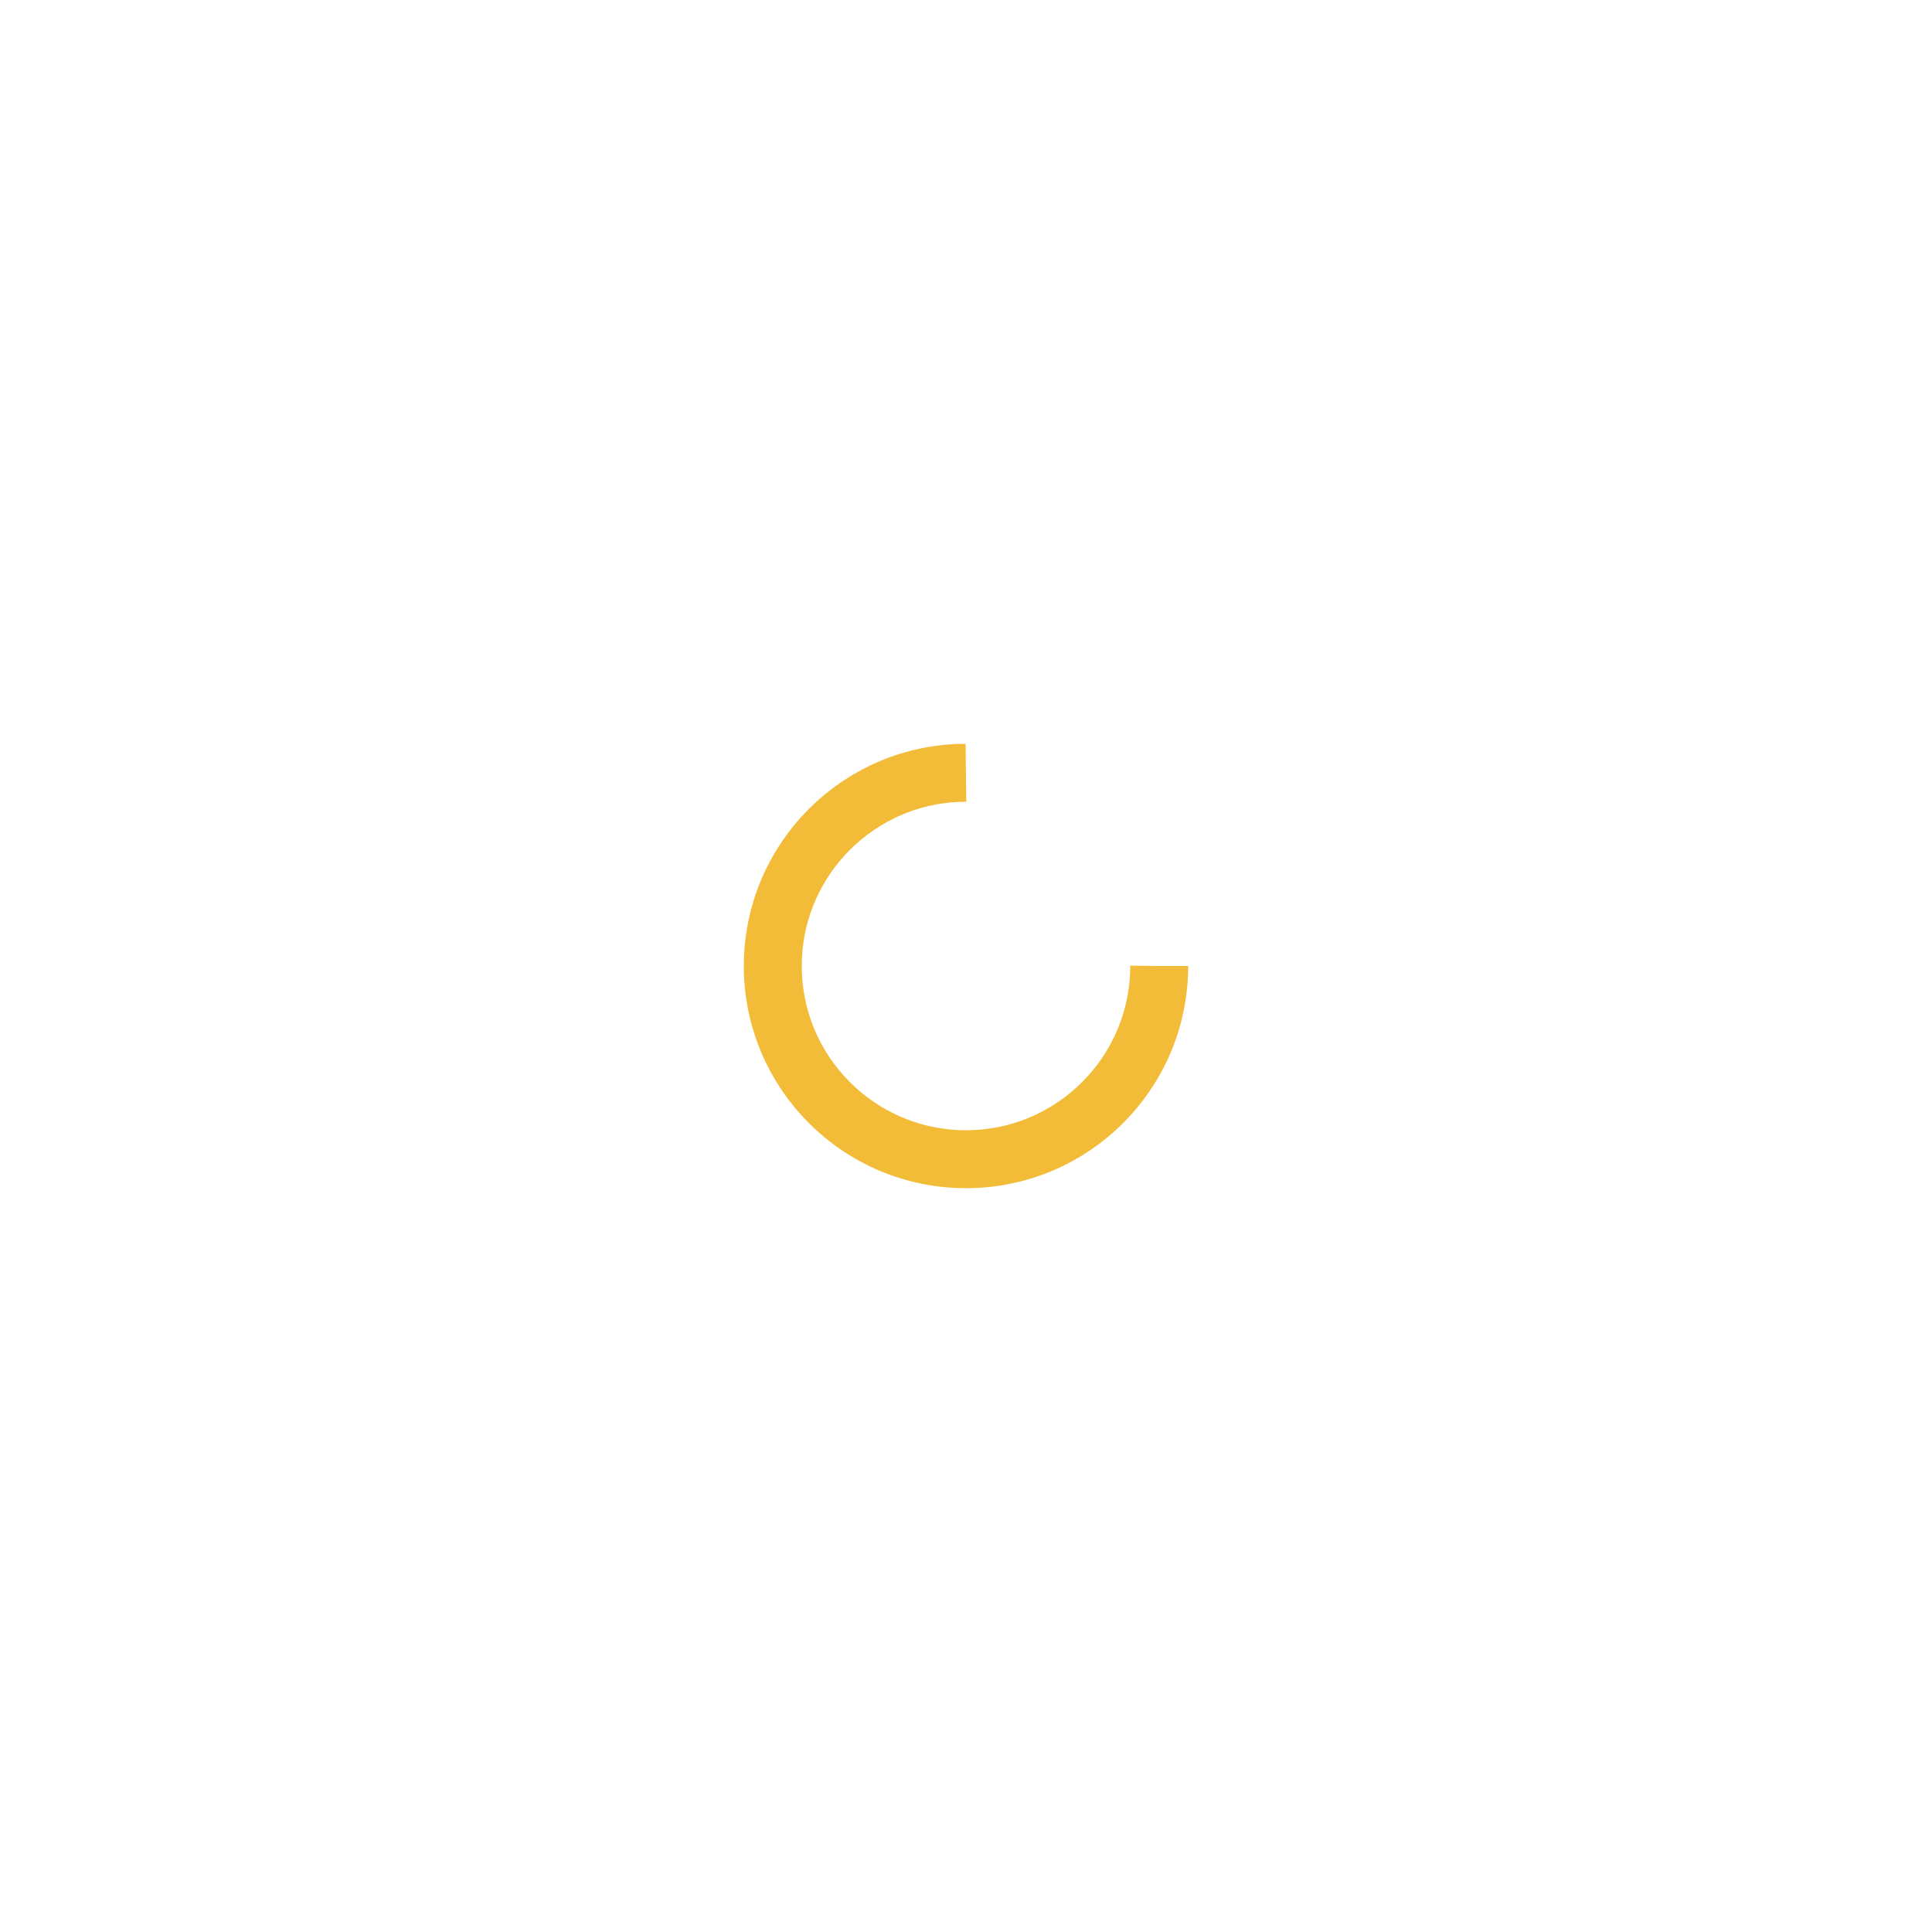
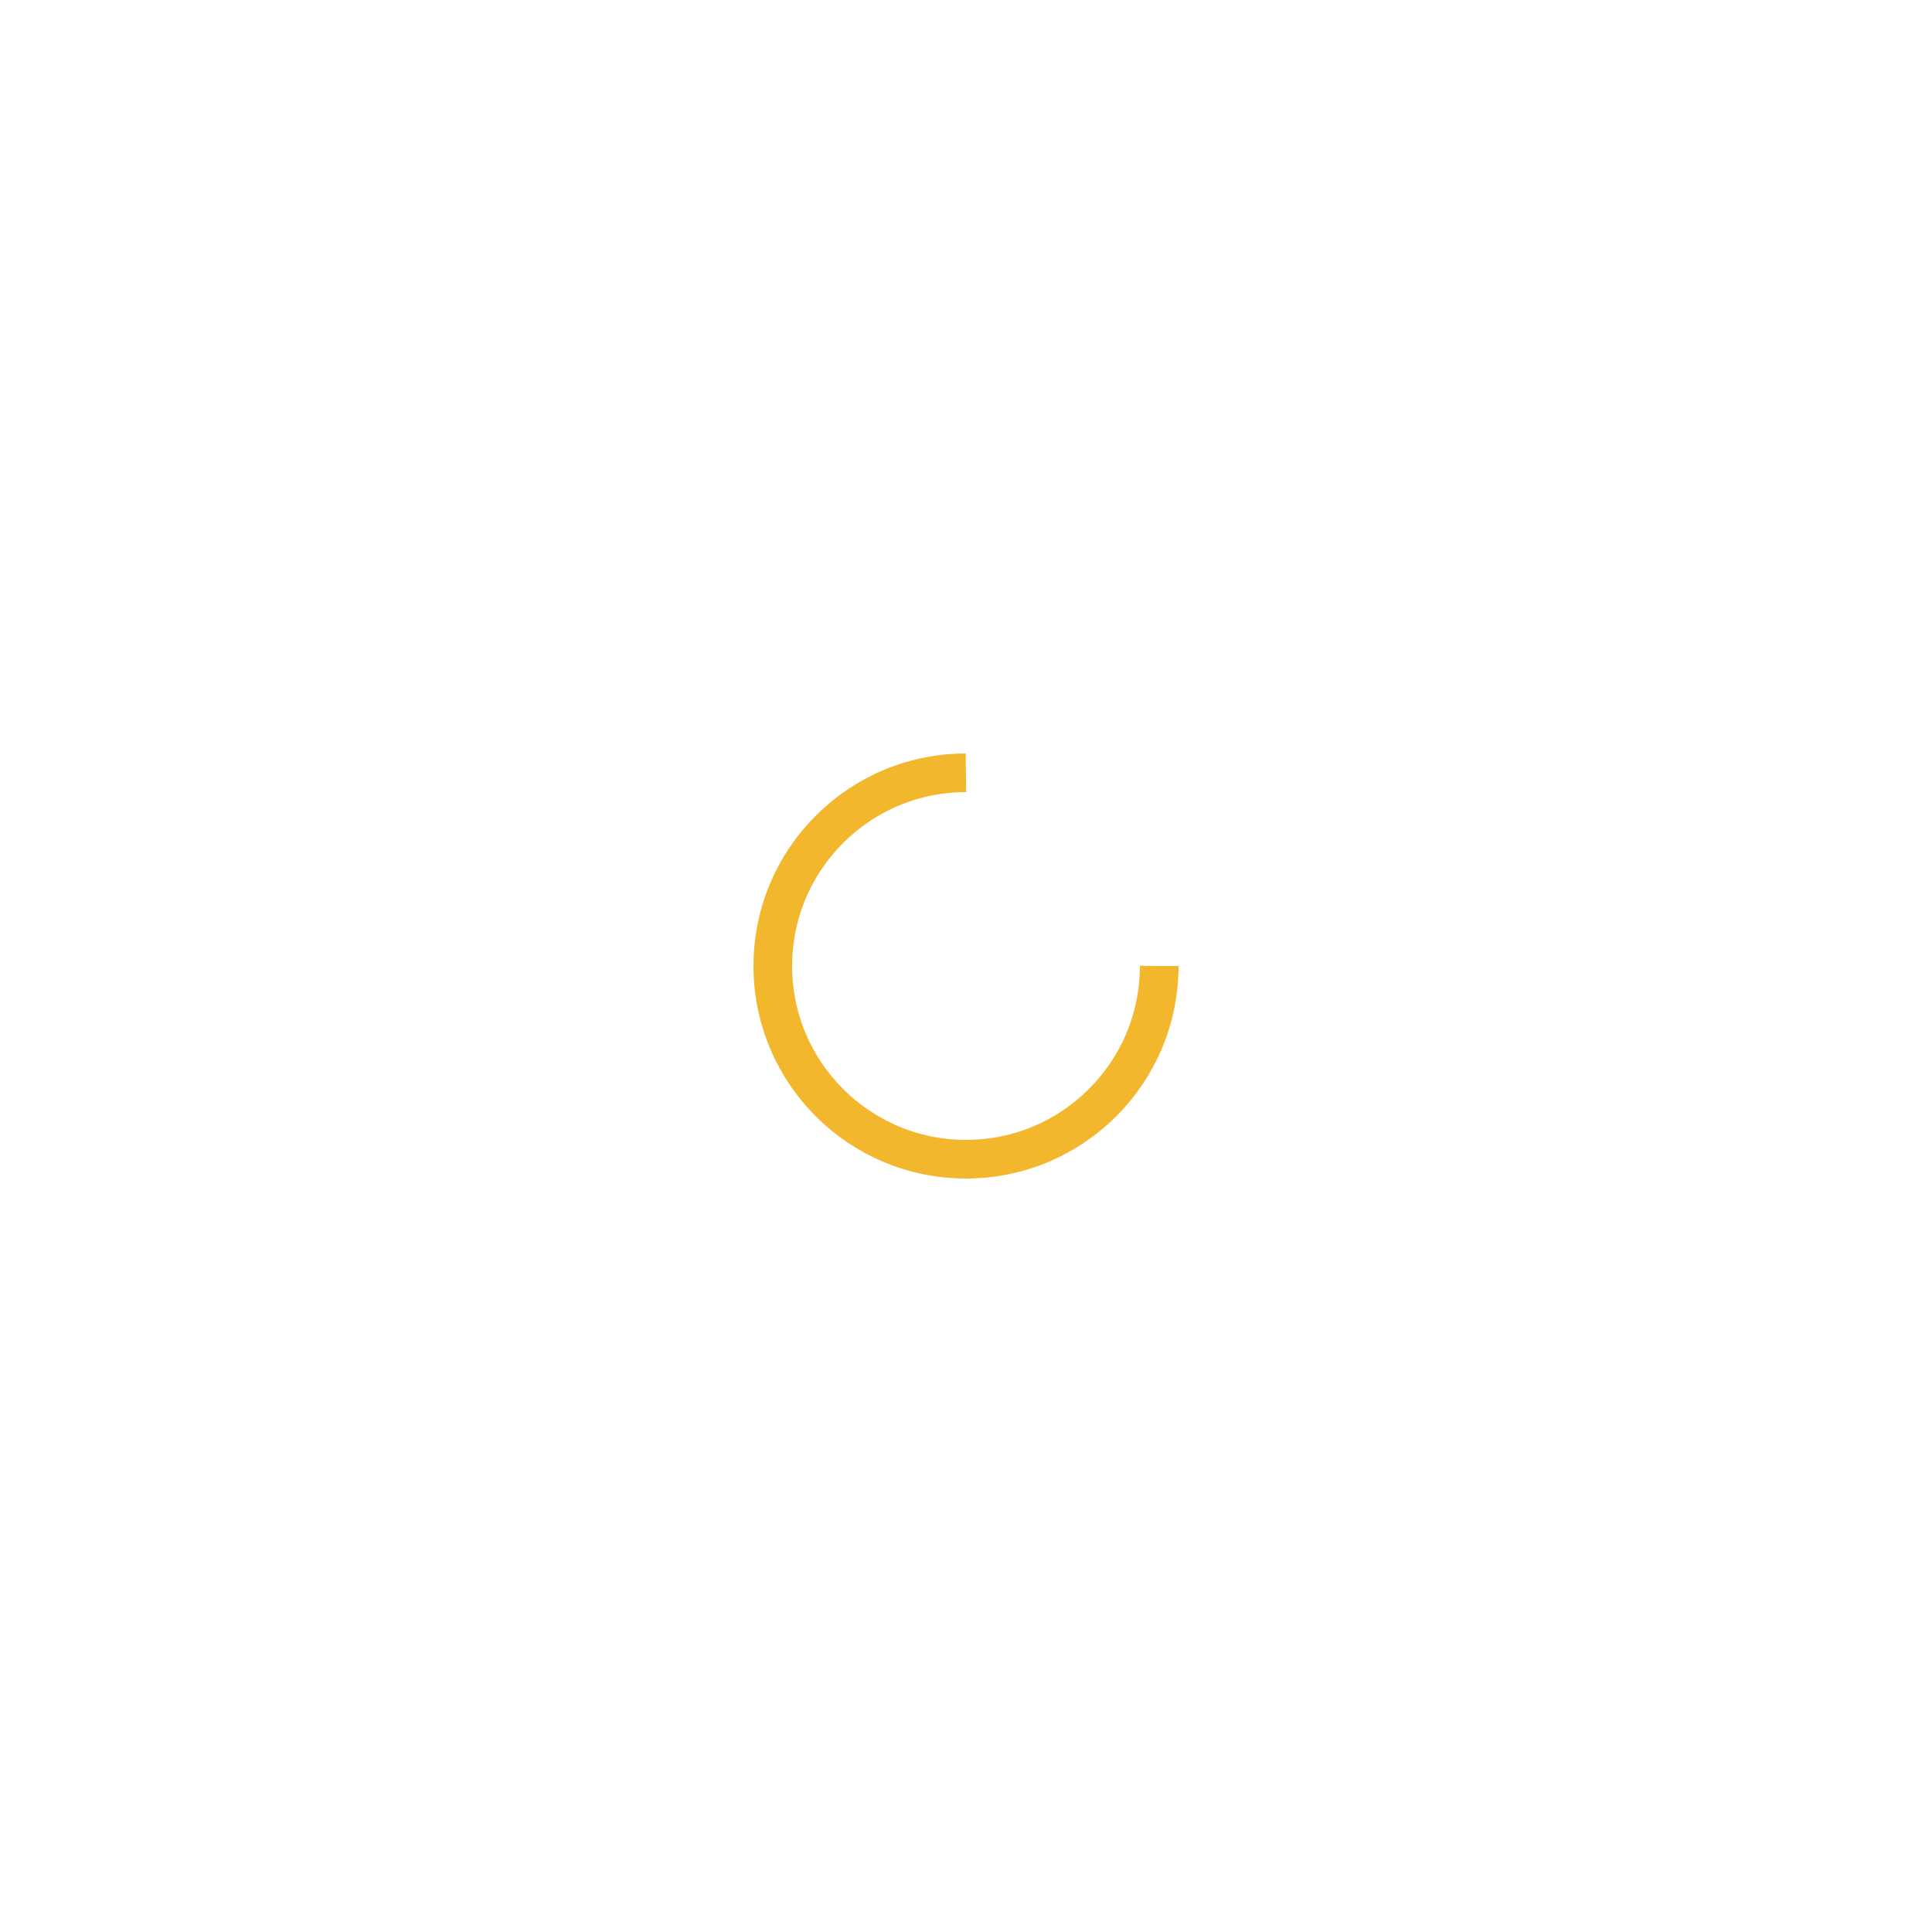
- <svg xmlns="http://www.w3.org/2000/svg" style="margin: auto; background: rgb(241, 242, 243); display: block; shape-rendering: auto;" width="200px" height="200px" viewBox="0 0 100 100" preserveAspectRatio="xMidYMid">
-   <circle cx="50" cy="50" fill="none" stroke="#f2bc39" stroke-width="3" r="10" stroke-dasharray="47.124 17.708">
+ <svg xmlns="http://www.w3.org/2000/svg" style="margin: auto; background: none; display: block; shape-rendering: auto;" width="200px" height="200px" viewBox="0 0 100 100" preserveAspectRatio="xMidYMid">
+   <circle cx="50" cy="50" fill="none" stroke="#f3b72e" stroke-width="2" r="10" stroke-dasharray="47.124 17.708">
    <animateTransform attributeName="transform" type="rotate" repeatCount="indefinite" dur="1s" values="0 50 50;360 50 50" keyTimes="0;1" />
  </circle>
</svg>
